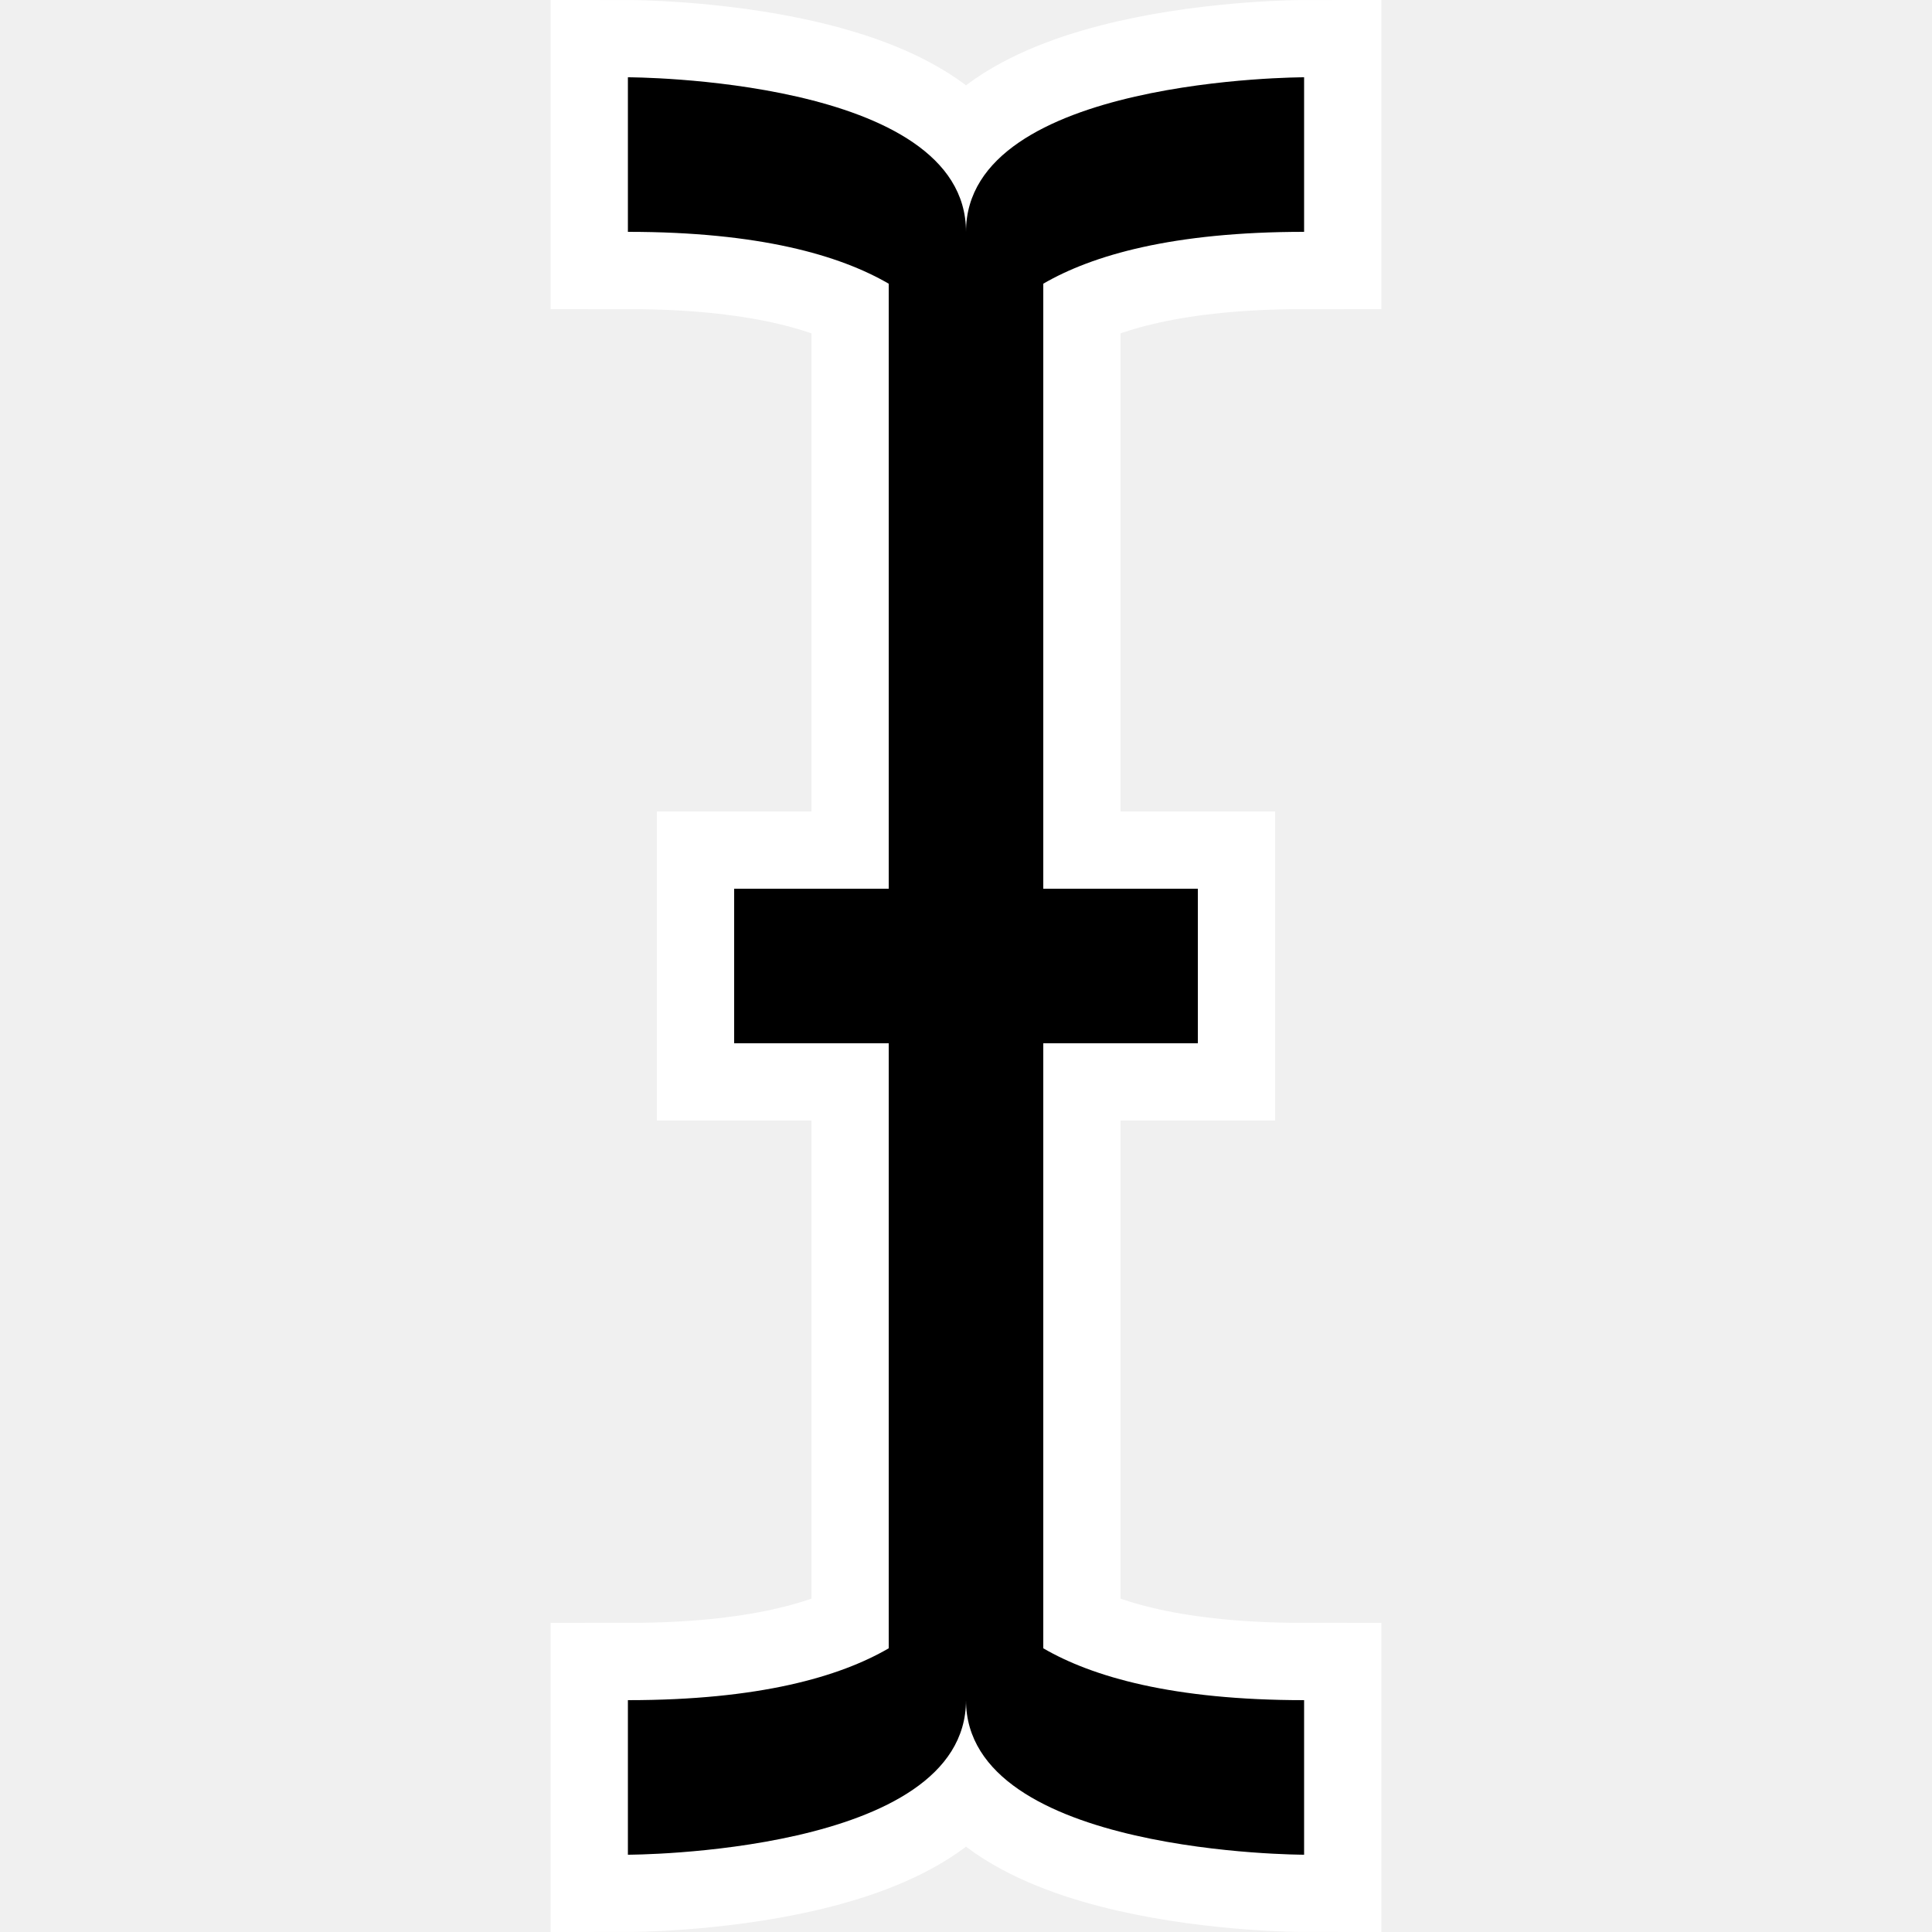
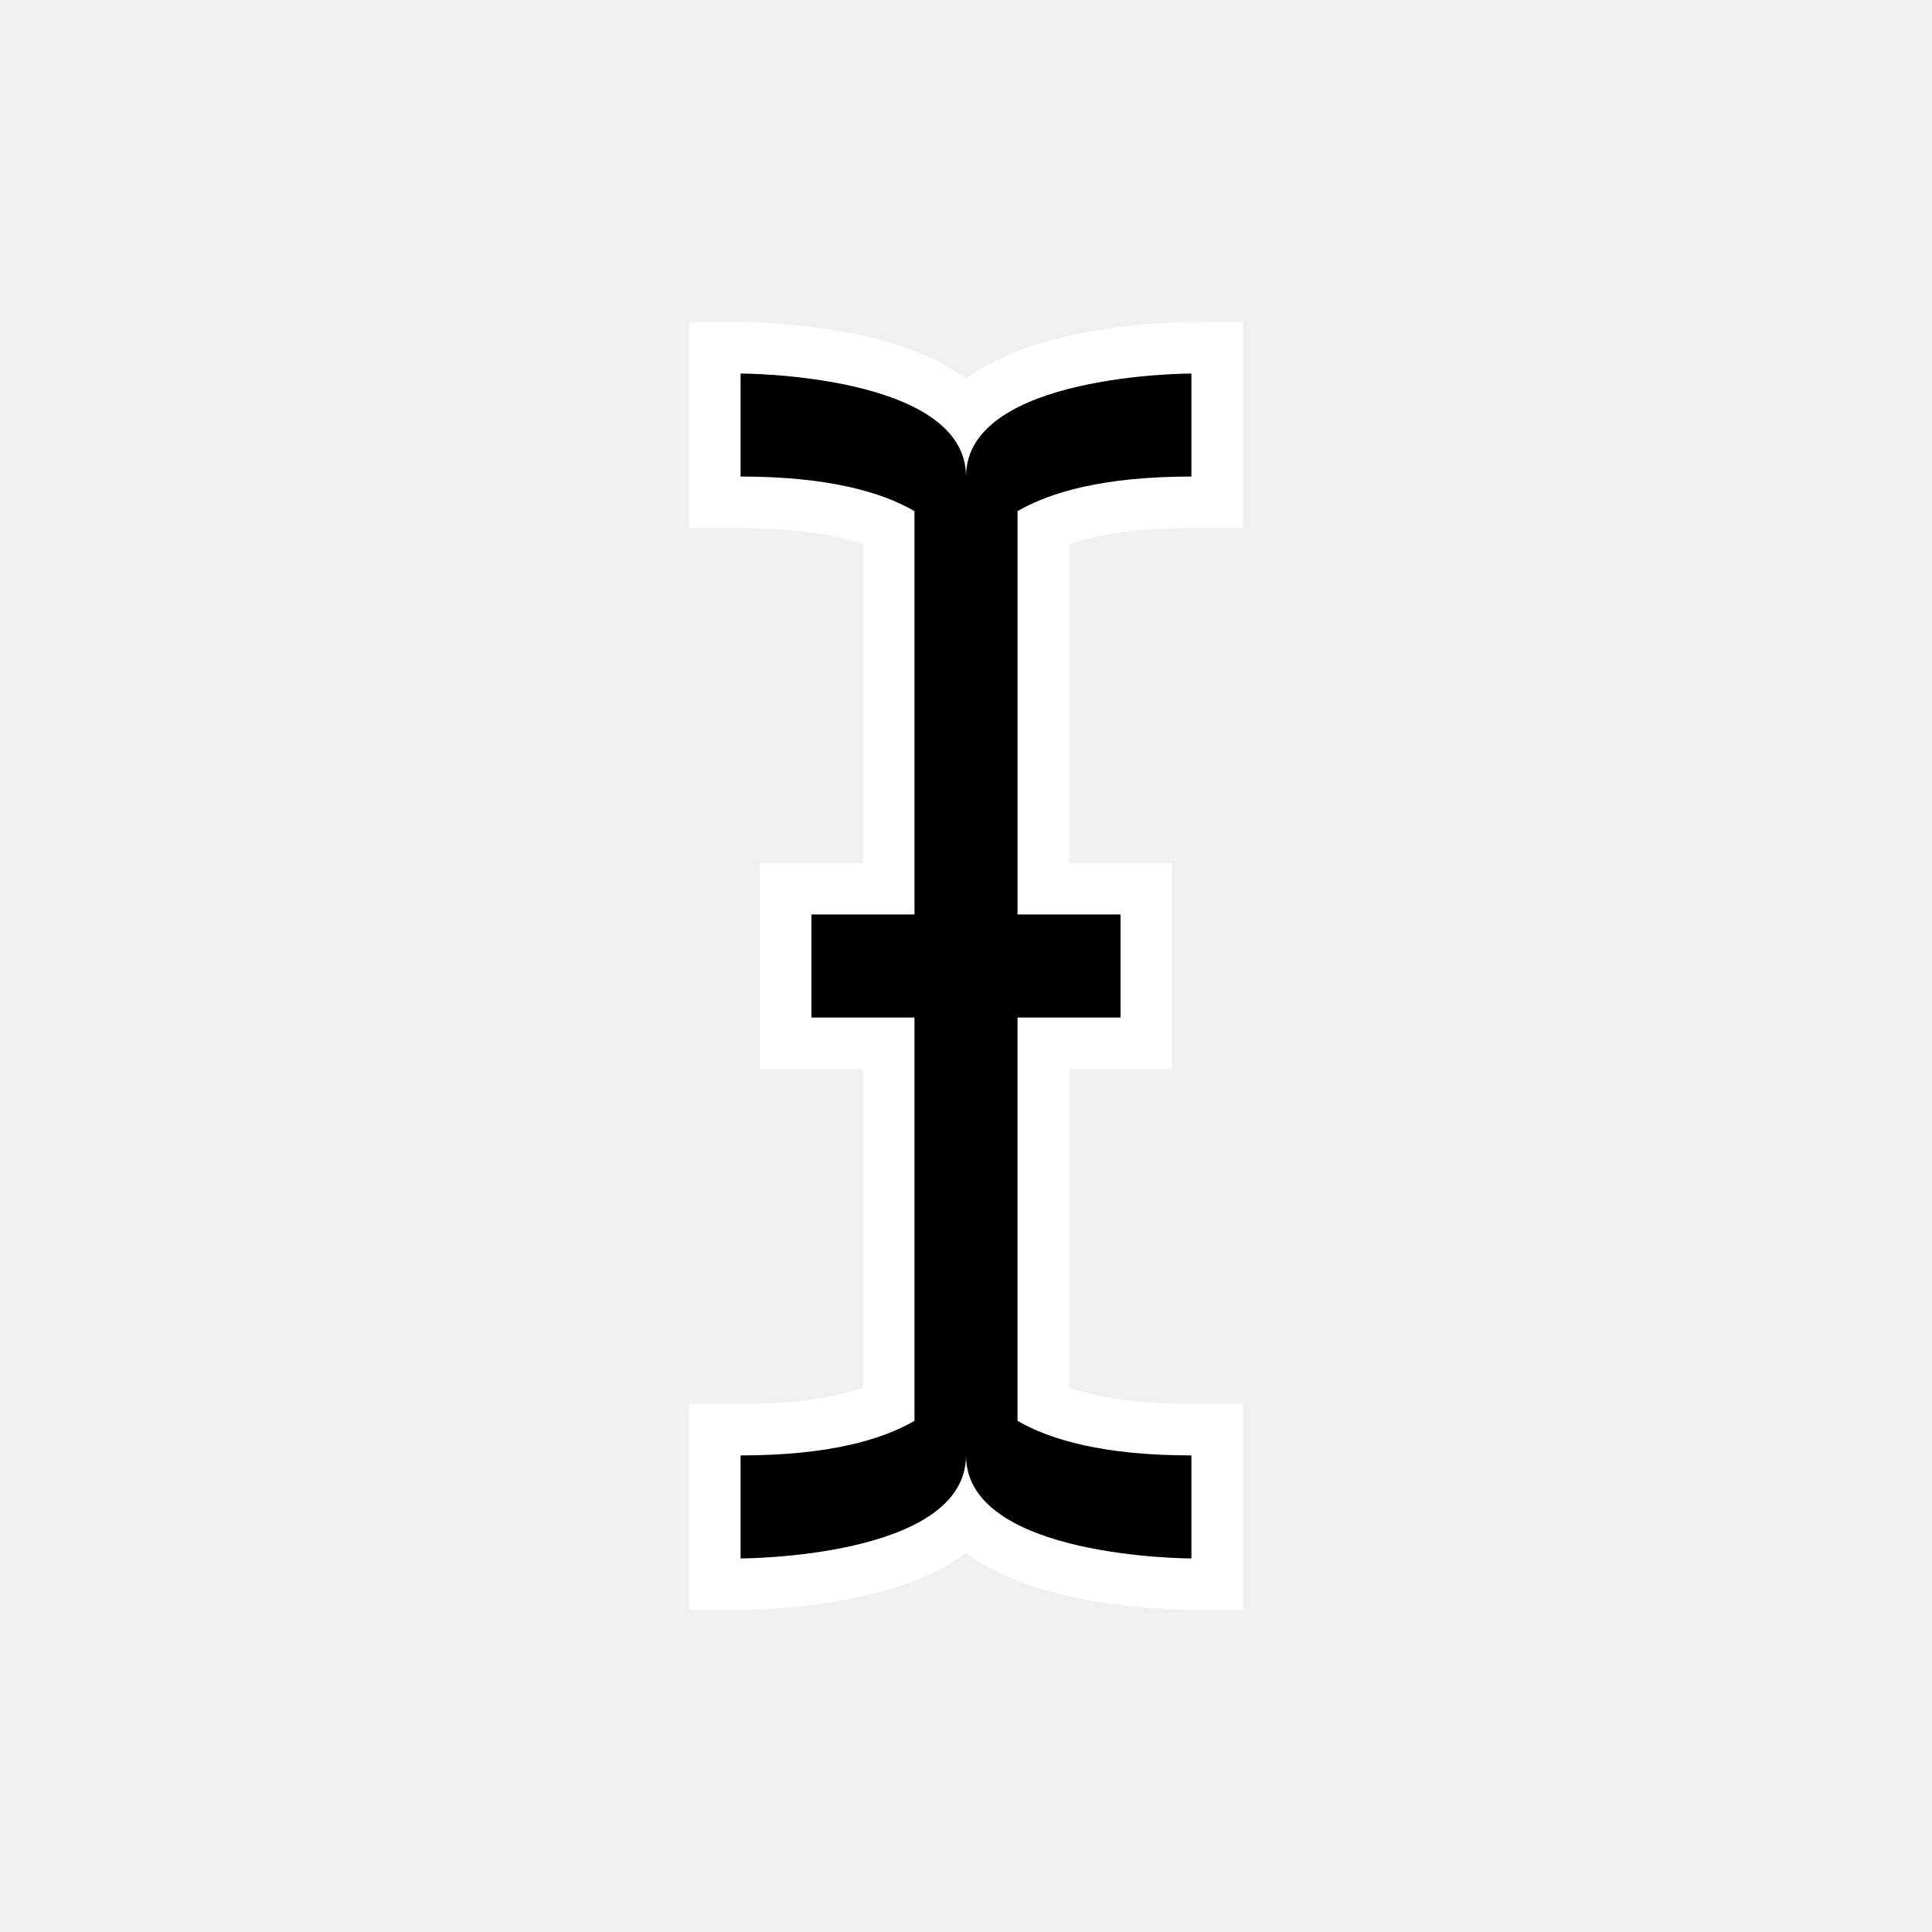
<svg xmlns="http://www.w3.org/2000/svg" width="100mm" height="100mm" viewBox="0 0 100 100" version="1.1" id="svg1">
  <defs id="defs1" />
  <g id="layer2" />
  <g id="layer1">
-     <path d="m 32.5,4 v 8 c 6.8,0 10.958,1.208 13.5,2.685 v 31.315 h -8 v 8 h 8 v 31.316 c -2.542,1.477 -6.7,2.684 -13.5,2.684 v 8 c 0,0 17.5,-0.001 17.5,-8 0,7.999 17.5,8 17.5,8 v -8 c -6.8,0 -10.958,-1.207 -13.5,-2.684 V 54 h 8 V 46 H 54 V 14.684 C 56.542,13.208 60.7,12 67.5,12 V 4 c 0,0 -17.5,0.001 -17.5,8 0,-7.999 -17.5,-8 -17.5,-8 z" style="stroke-width:8;stroke-linecap:square;paint-order:markers stroke fill;stroke:#ffffff;stroke-opacity:1;stroke-dasharray:none" id="path46" />
+     <path d="m 38.333,19.333 v 5.333 c 4.533,0 7.305,0.805 9,1.79 v 20.877 h -5.333 v 5.333 h 5.333 v 20.877 c -1.695,0.984 -4.467,1.789 -9,1.789 v 5.333 c 0,0 11.667,-7.33e-4 11.667,-5.333 0,5.333 11.666,5.333 11.666,5.333 v -5.333 c -4.533,0 -7.305,-0.805 -9,-1.789 V 52.667 h 5.333 V 47.333 H 52.667 V 26.456 c 1.695,-0.984 4.467,-1.79 9,-1.79 v -5.333 c 0,0 -11.666,7.54e-4 -11.666,5.333 0,-5.333 -11.667,-5.333 -11.667,-5.333 z" style="stroke:#ffffff;stroke-width:5.333;stroke-linecap:square;stroke-dasharray:none;stroke-opacity:1;paint-order:markers stroke fill" id="path46" />
    <rect style="fill:#000000;fill-opacity:1;stroke:none;stroke-width:1.417;stroke-linecap:square;stroke-linejoin:miter;stroke-dasharray:none;stroke-opacity:1;paint-order:markers stroke fill" id="rect41" width="8" height="76" x="-235.381" y="-80.048" />
    <rect style="fill:#000000;fill-opacity:1;stroke:none;stroke-width:0.796;stroke-linecap:square;stroke-linejoin:miter;stroke-dasharray:none;stroke-opacity:1;paint-order:markers stroke fill" id="rect42" width="24" height="8" x="-243.381" y="-46.048" />
    <path id="path42" style="stroke-width:0.68;stroke-linecap:square;paint-order:markers stroke fill" d="m -248.881,-88.048 c 0,0 17.5,0.001 17.5,8 v 8 c 0,0 0.004,-8 -17.5,-8 z" />
    <path id="path43" style="stroke-width:0.68;stroke-linecap:square;paint-order:markers stroke fill" d="m -213.881,-88.048 c 0,0 -17.5,0.001 -17.5,8 v 8 c 0,0 -0.004,-8 17.5,-8 z" />
    <path id="path44" style="stroke-width:0.68;stroke-linecap:square;paint-order:markers stroke fill" d="m -248.881,3.952 c 0,0 17.5,-0.001 17.5,-8 v -8 c 0,0 0.004,8 -17.5,8 z" />
    <path id="path45" style="stroke-width:0.68;stroke-linecap:square;paint-order:markers stroke fill" d="m -213.881,3.952 c 0,0 -17.5,-0.001 -17.5,-8 v -8 c 0,0 -0.004,8 17.5,8 z" />
+     <path d="m -182.352,-87.222 v 8 c 6.8,0 10.958,1.208 13.5,2.685 v 31.315 h -8 v 8 h 8 v 31.316 c -2.542,1.477 -6.7,2.684 -13.5,2.684 v 8 c 0,0 17.5,-0.001 17.5,-8 0,7.999 17.5,8 17.5,8 v -8 c -6.8,0 -10.958,-1.207 -13.5,-2.684 V -37.222 h 8 v -8 h -8 v -31.315 c 2.542,-1.477 6.7,-2.685 13.5,-2.685 v -8 c 0,0 -17.5,0.001 -17.5,8 0,-7.999 -17.5,-8 -17.5,-8 z" style="stroke:#ffffff;stroke-width:8;stroke-linecap:square;stroke-dasharray:none;stroke-opacity:1;paint-order:markers stroke fill" id="path1" />
  </g>
</svg>
